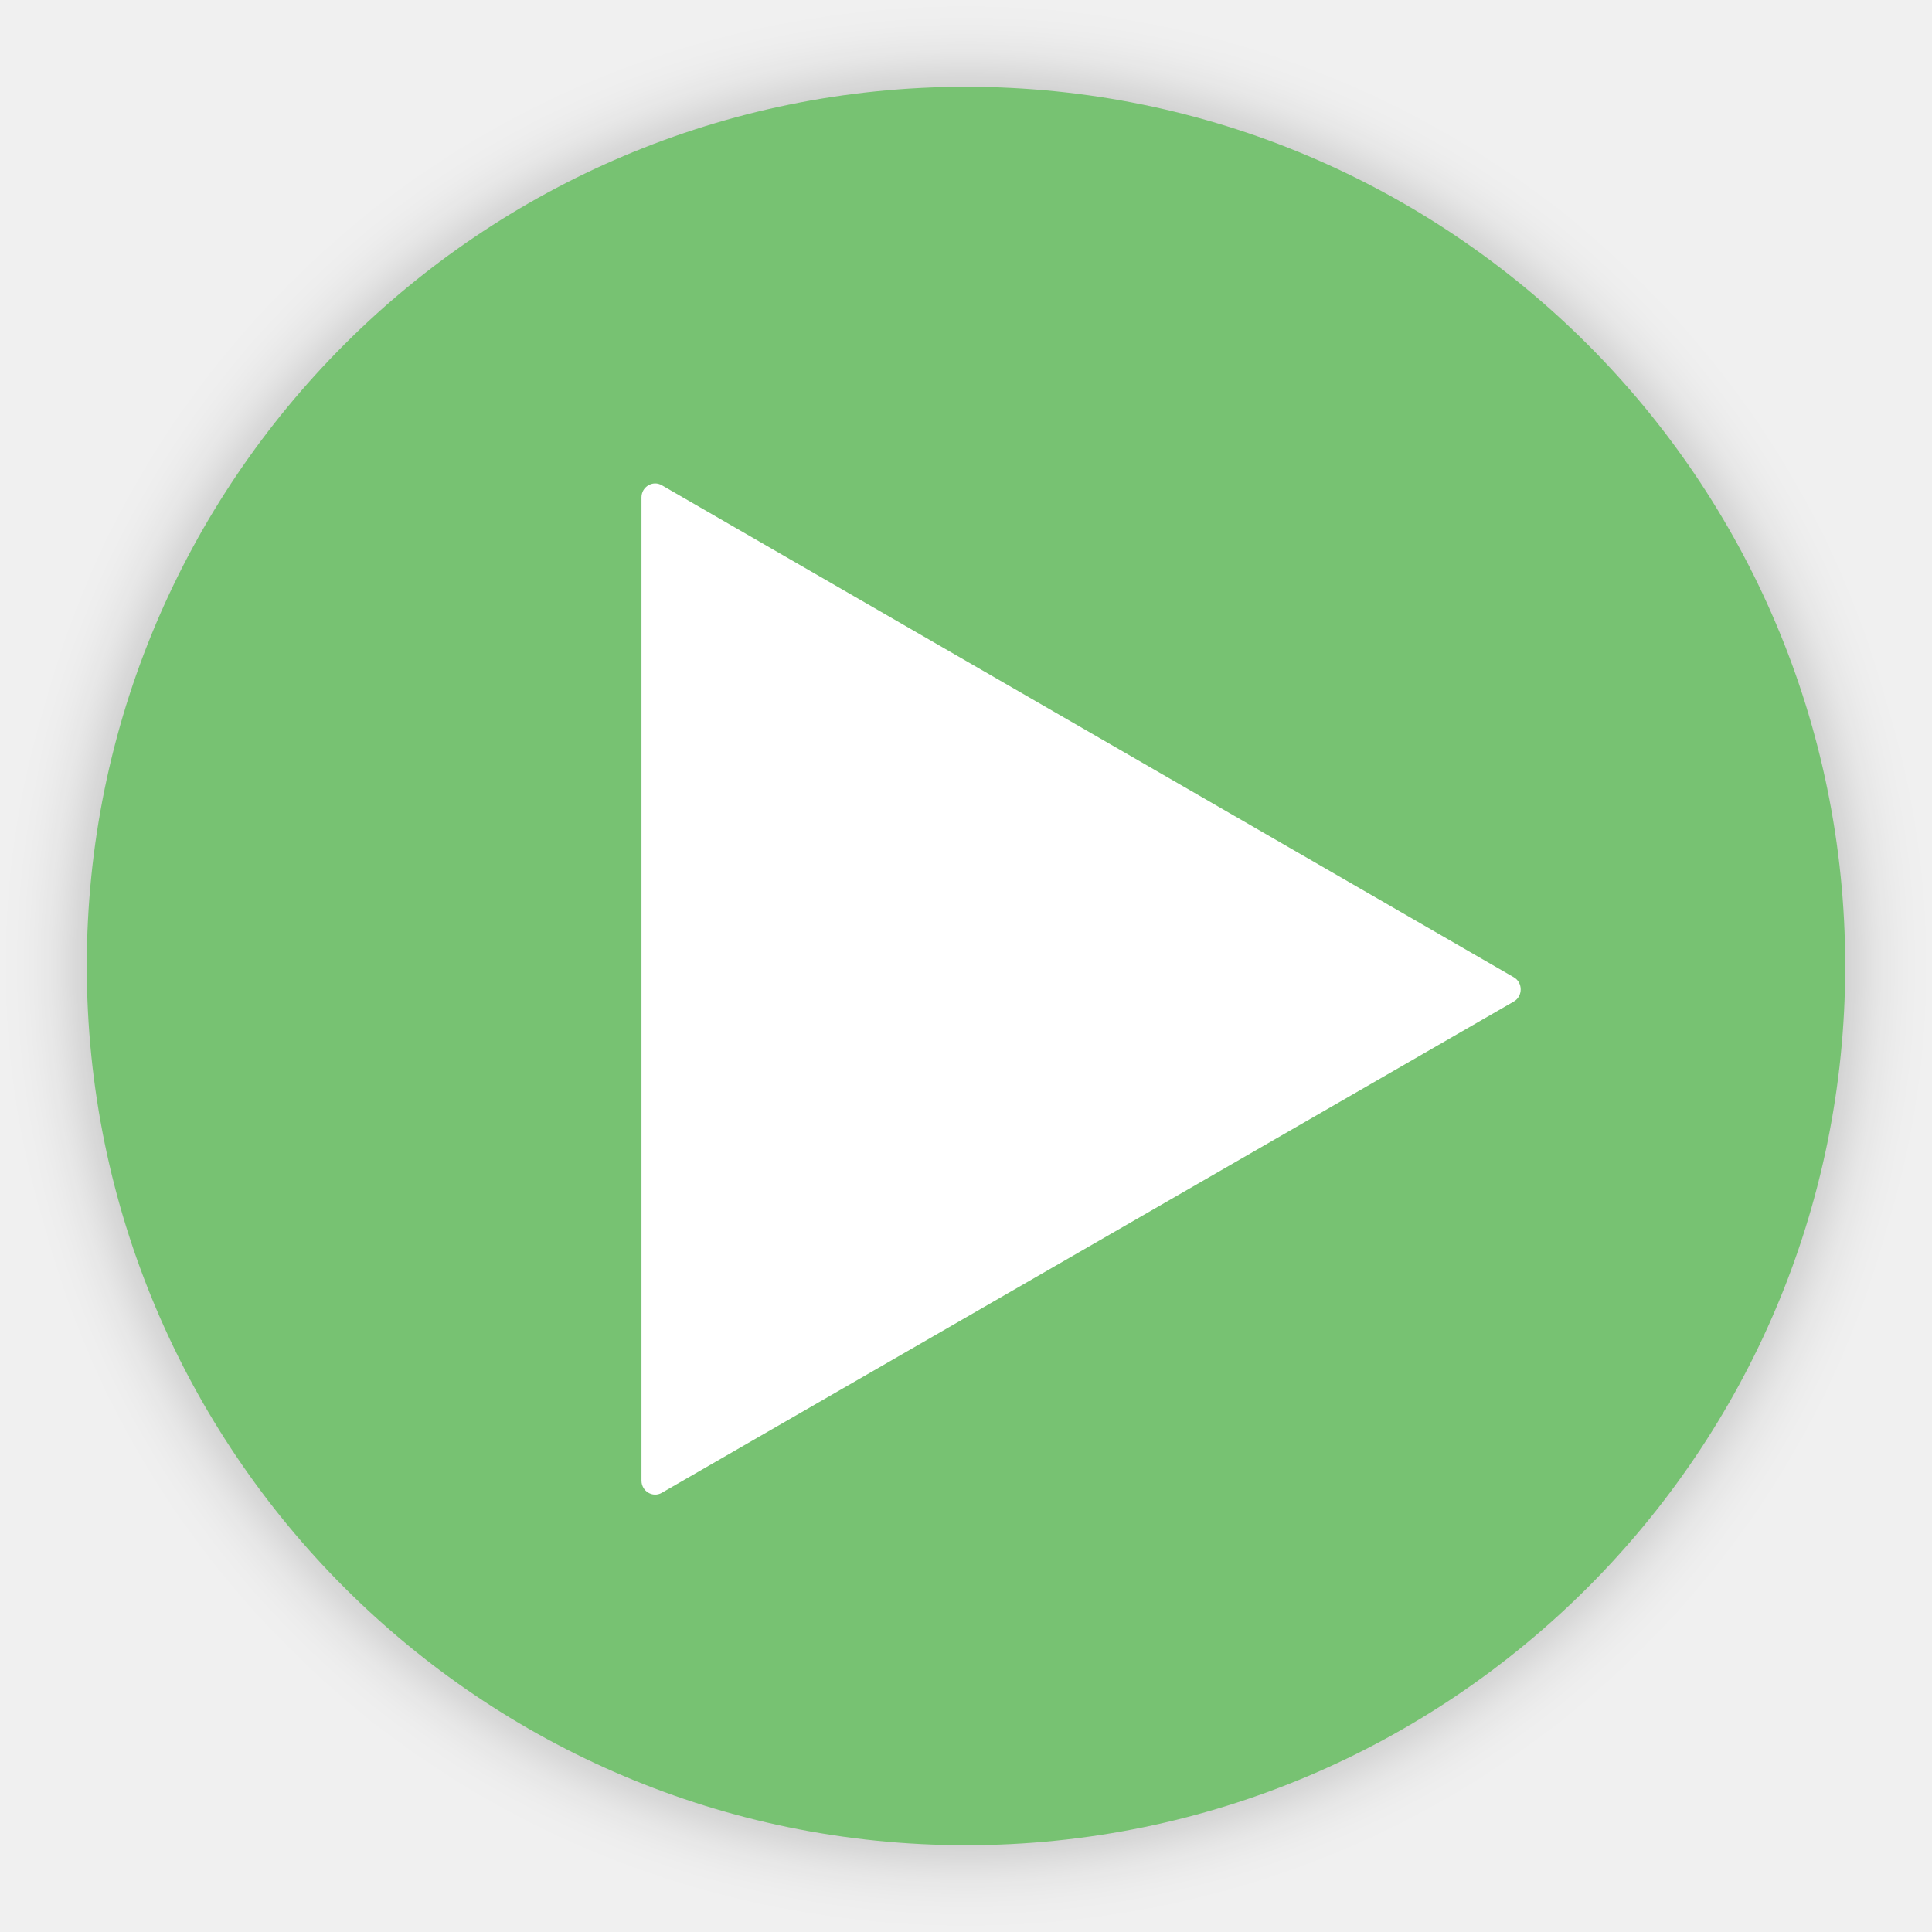
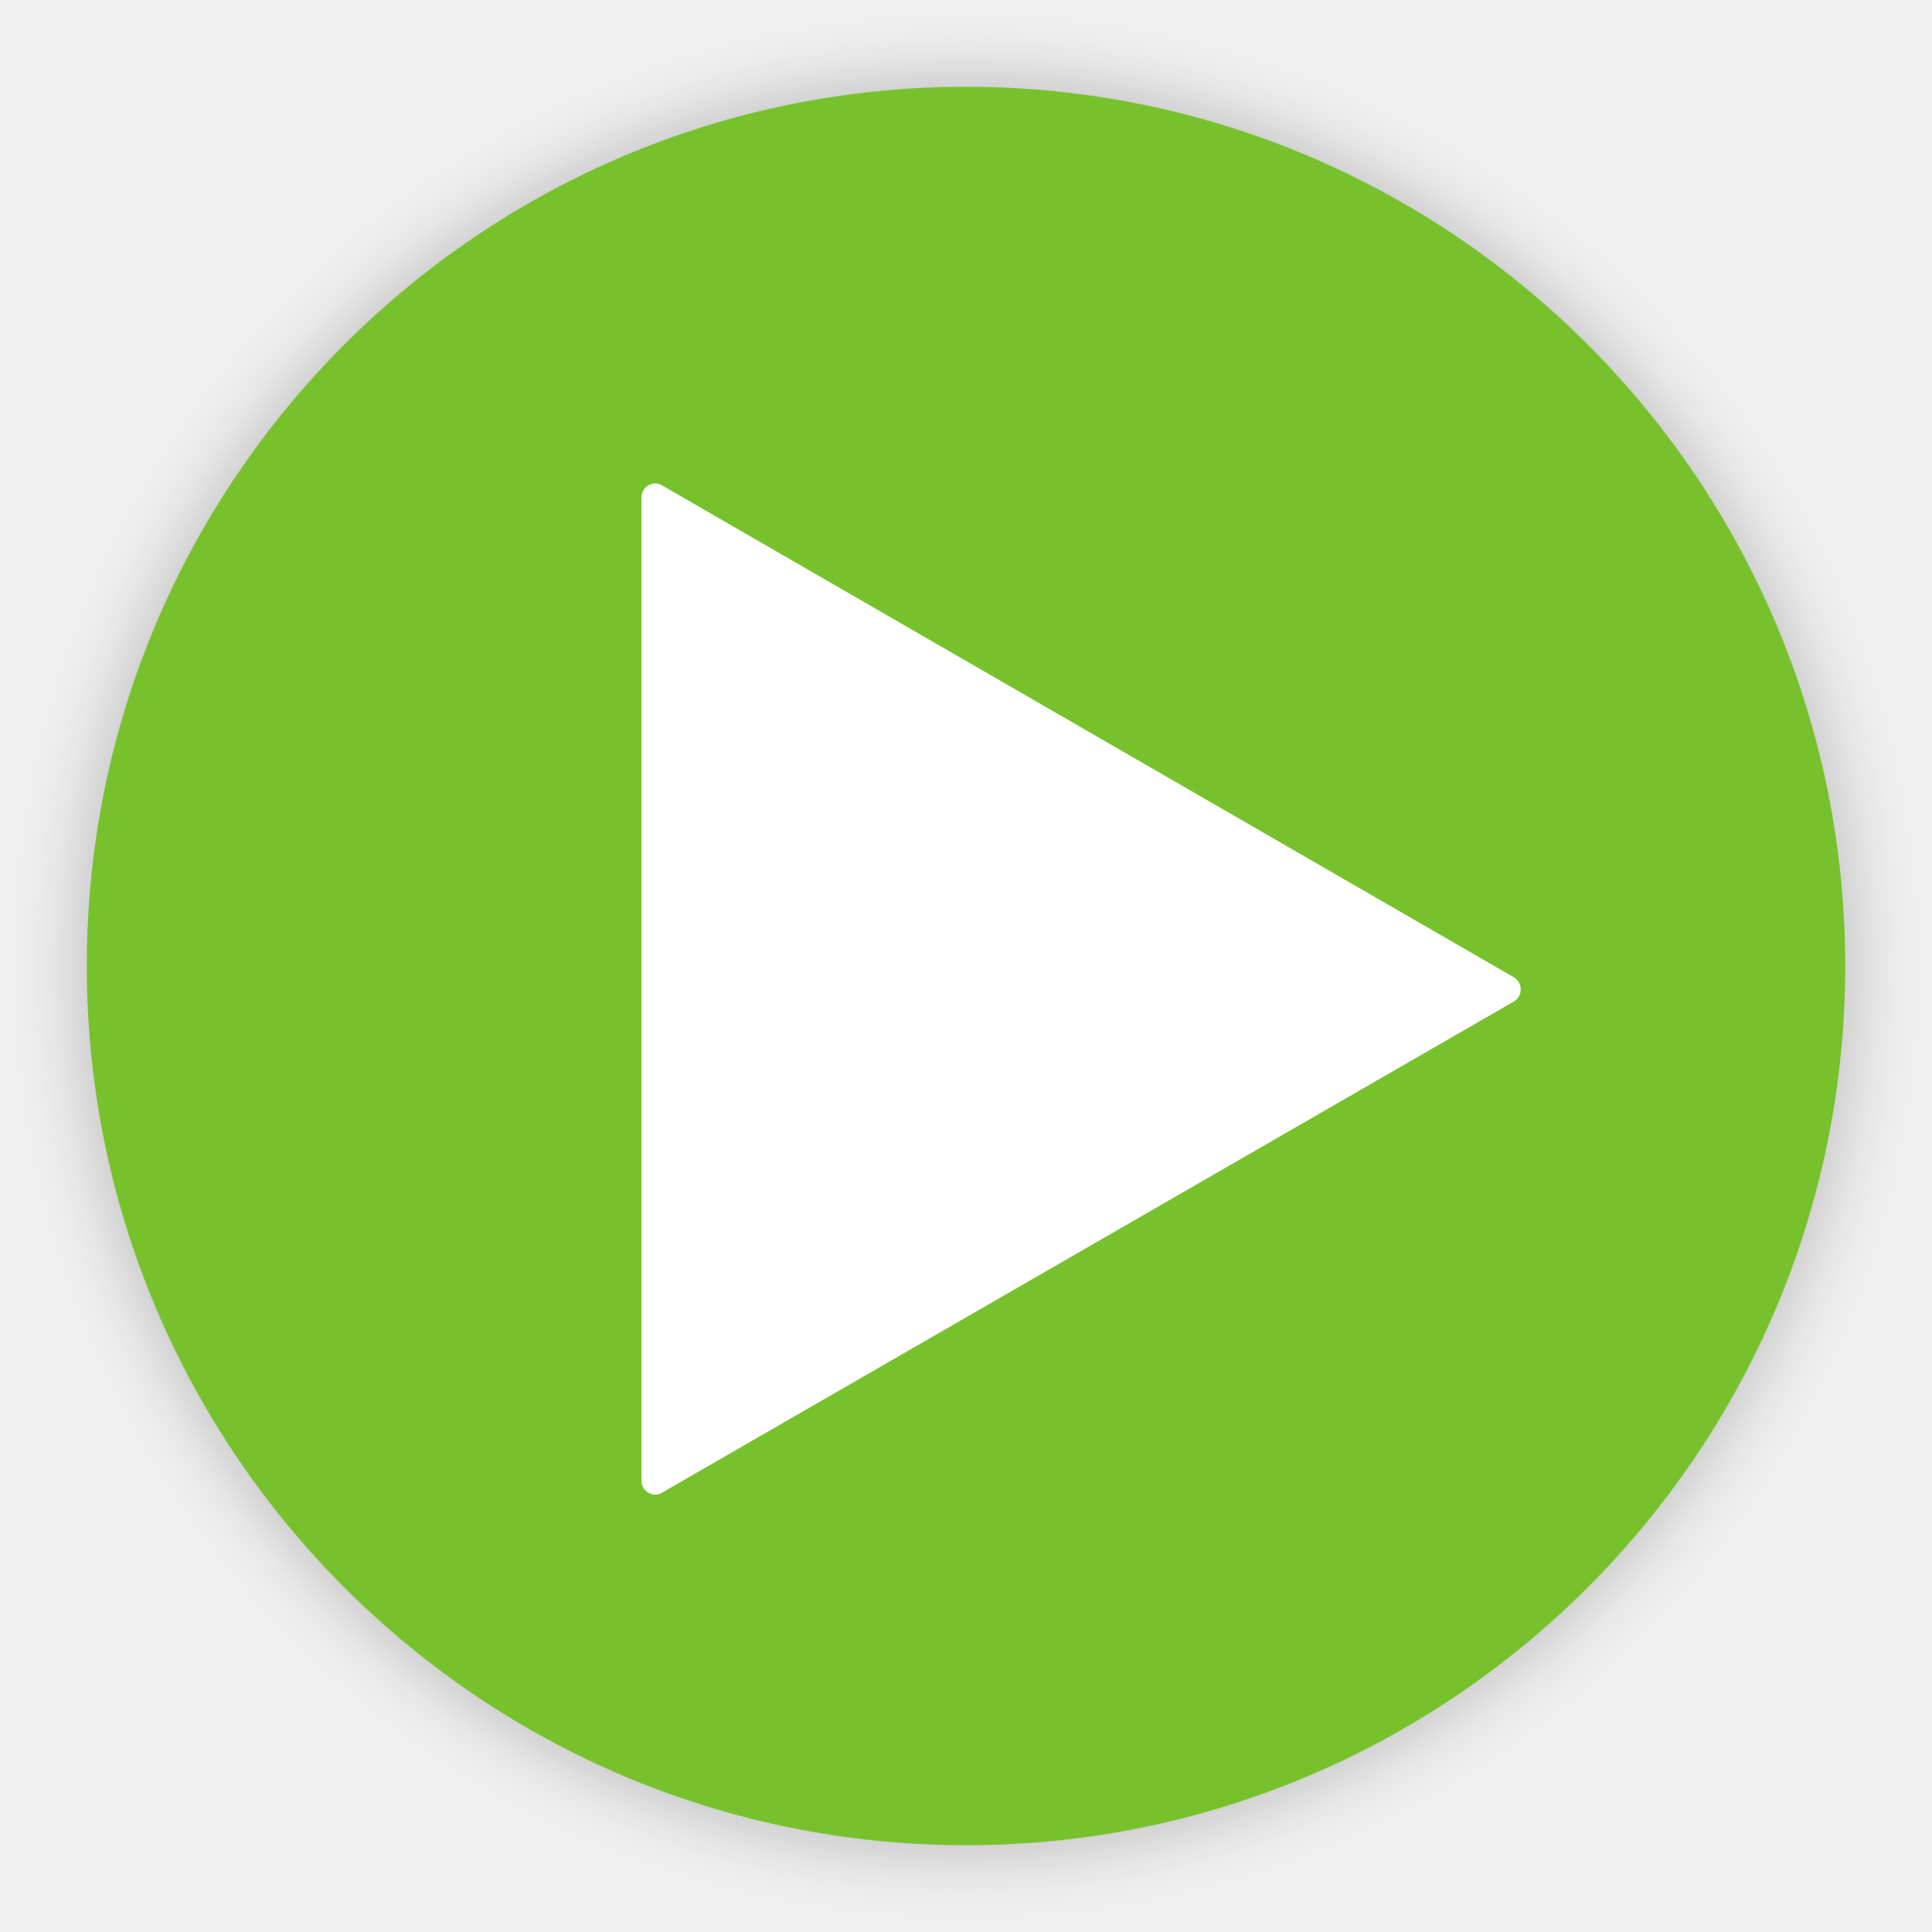
<svg xmlns="http://www.w3.org/2000/svg" version="1.1" id="Layer_1" x="0px" y="0px" viewBox="0 0 256 256" enable-background="new 0 0 256 256" xml:space="preserve">
  <defs id="defs17">
    <filter style="color-interpolation-filters:sRGB;" id="filter4147">
      <feFlood flood-opacity="0.247" flood-color="rgb(0,0,0)" result="flood" id="feFlood4149" />
      <feComposite in="flood" in2="SourceGraphic" operator="in" result="composite1" id="feComposite4151" />
      <feGaussianBlur in="composite1" stdDeviation="5" result="blur" id="feGaussianBlur4153" />
      <feOffset dx="0" dy="0" result="offset" id="feOffset4155" />
      <feComposite in="SourceGraphic" in2="offset" operator="over" result="composite2" id="feComposite4157" />
    </filter>
  </defs>
  <g id="g3" style="filter:url(#filter4147)">
    <g id="g5">
      <g id="g9">
-         <path fill="#77C272" d="M11.5,128C11.5,63.7,63.7,11.5,128,11.5c64.3,0,116.5,52.2,116.5,116.5c0,64.3-52.2,116.5-116.5,116.5     C63.7,244.5,11.5,192.3,11.5,128z" id="path11" />
+         <path fill="#77c22c" d="M11.5,128C11.5,63.7,63.7,11.5,128,11.5c64.3,0,116.5,52.2,116.5,116.5c0,64.3-52.2,116.5-116.5,116.5     C63.7,244.5,11.5,192.3,11.5,128z" id="path11" />
      </g>
    </g>
    <path fill="#FFFFFF" d="M87.7,64.3l112.9,65.2c1.2,0.7,1.2,2.5,0,3.2L87.7,197.8c-1.2,0.7-2.7-0.2-2.7-1.6V65.9   C85,64.5,86.5,63.6,87.7,64.3z" id="path13" />
  </g>
</svg>
